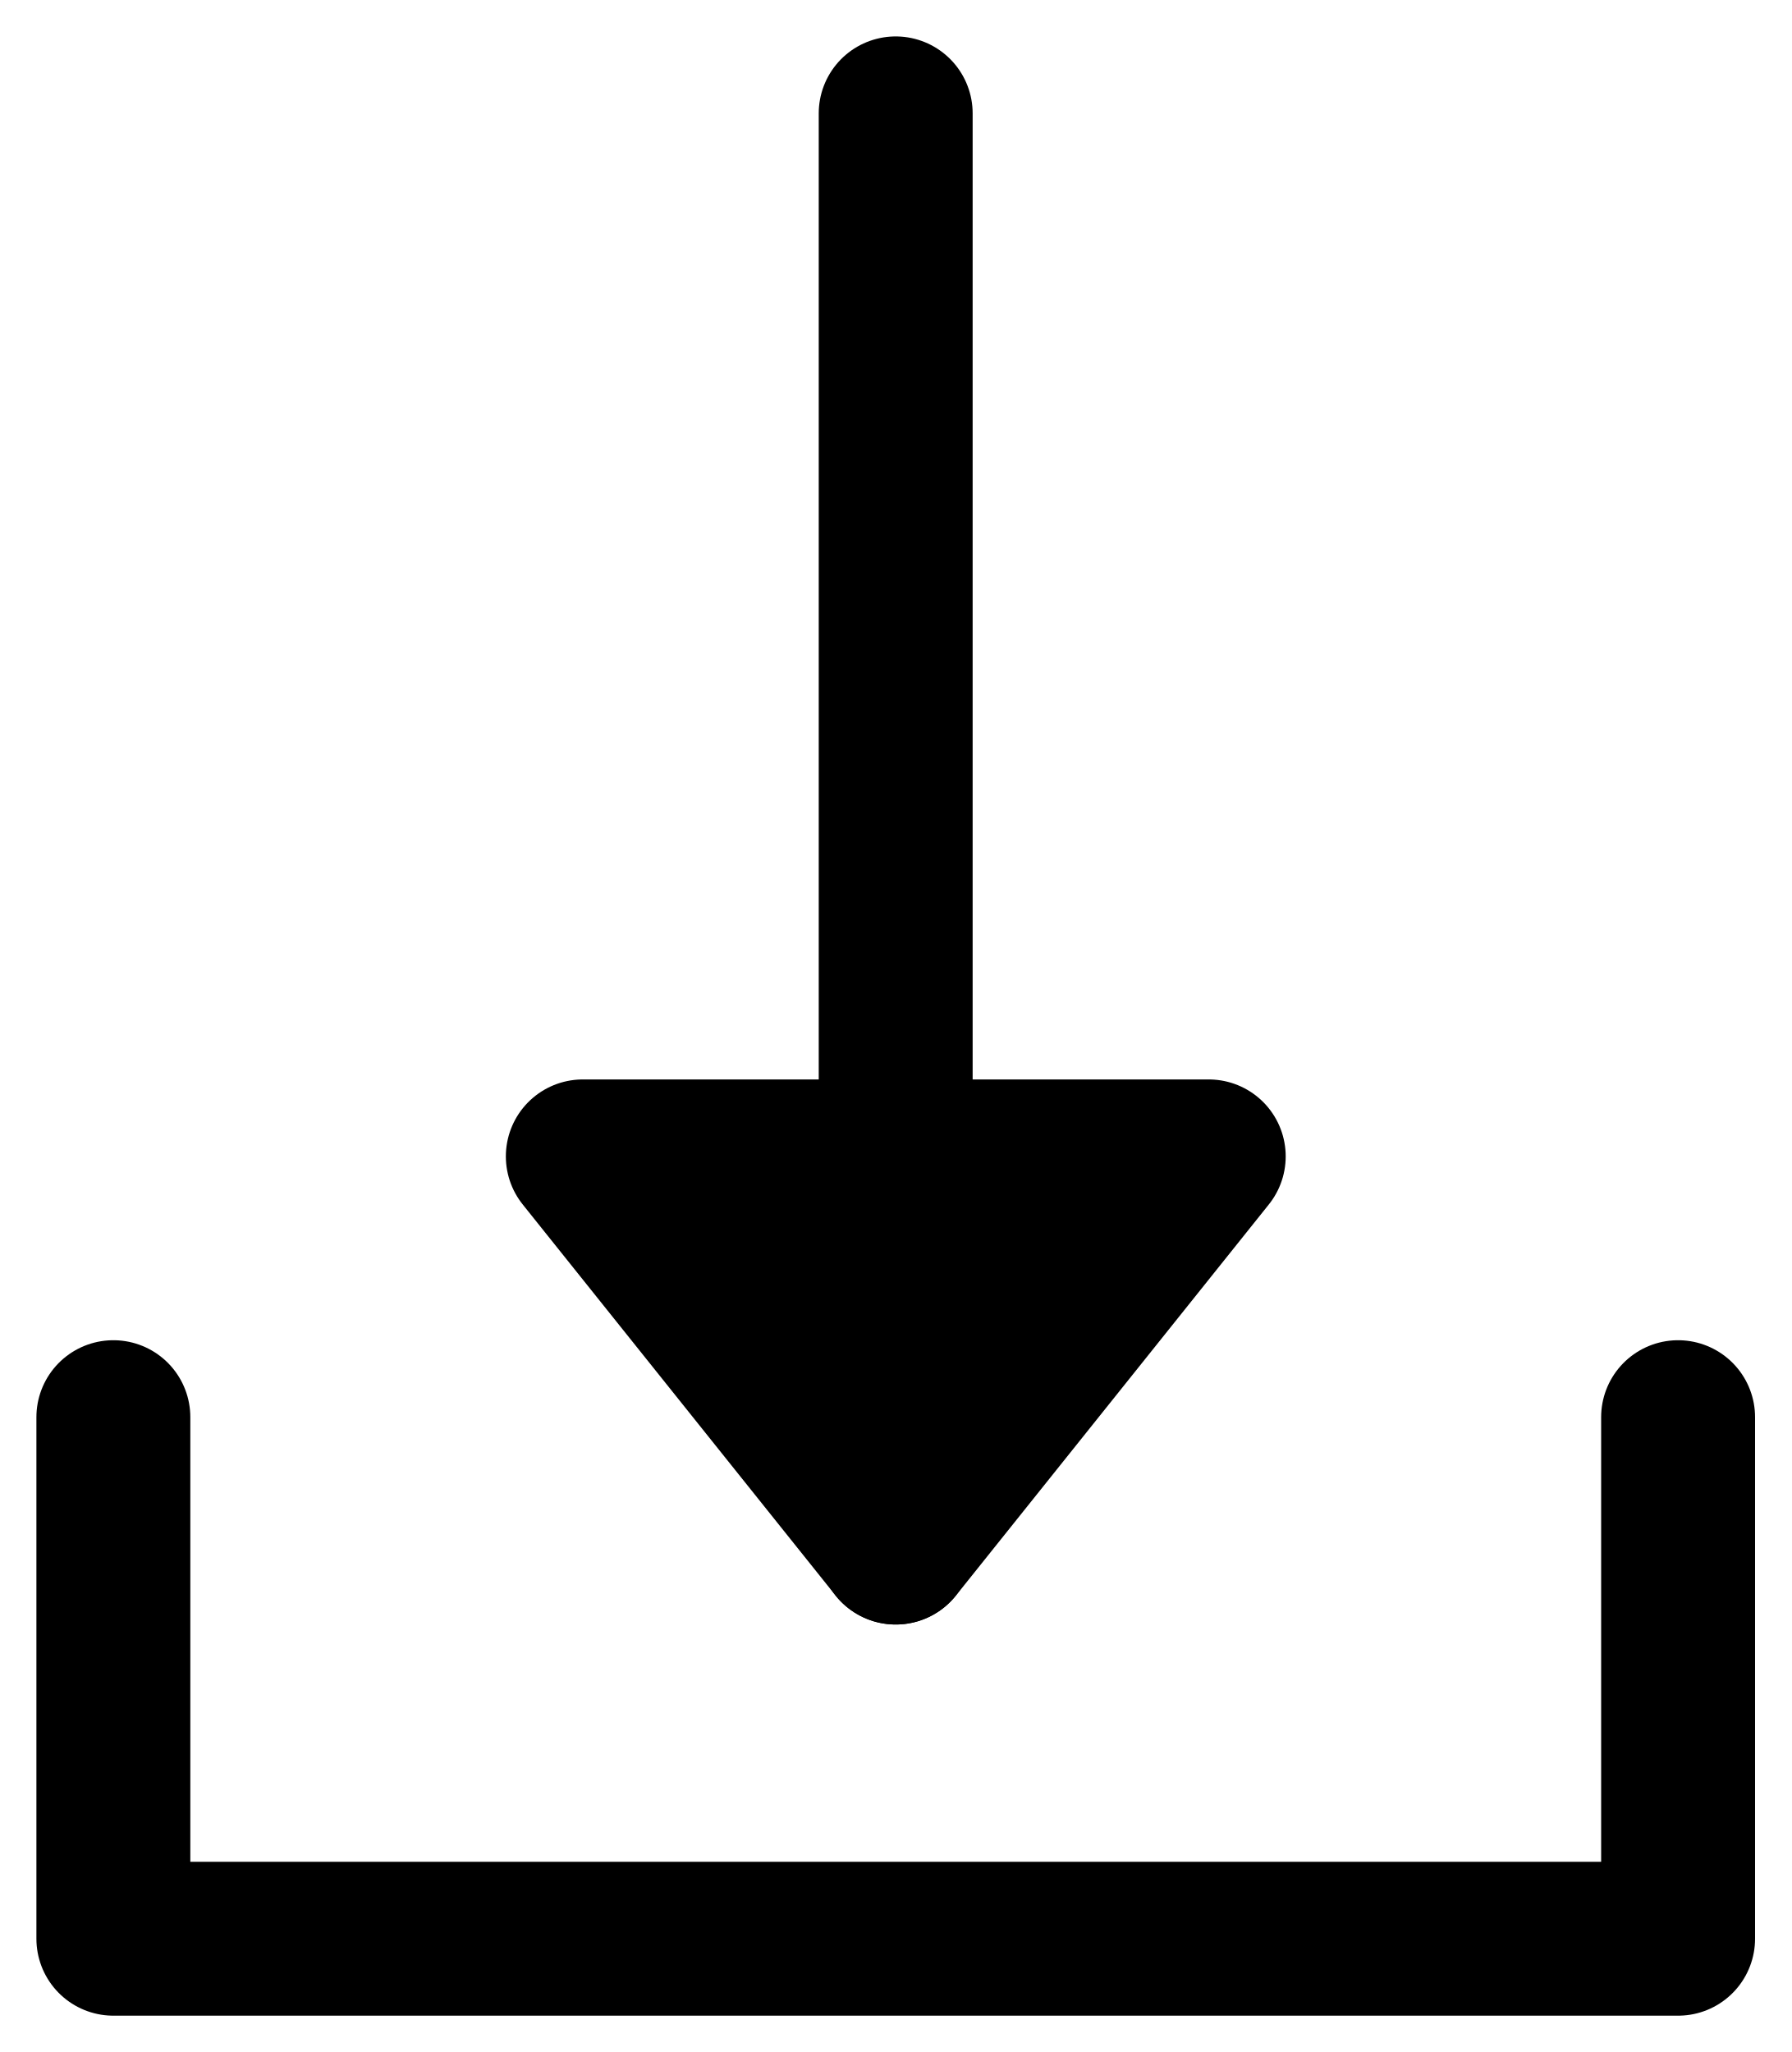
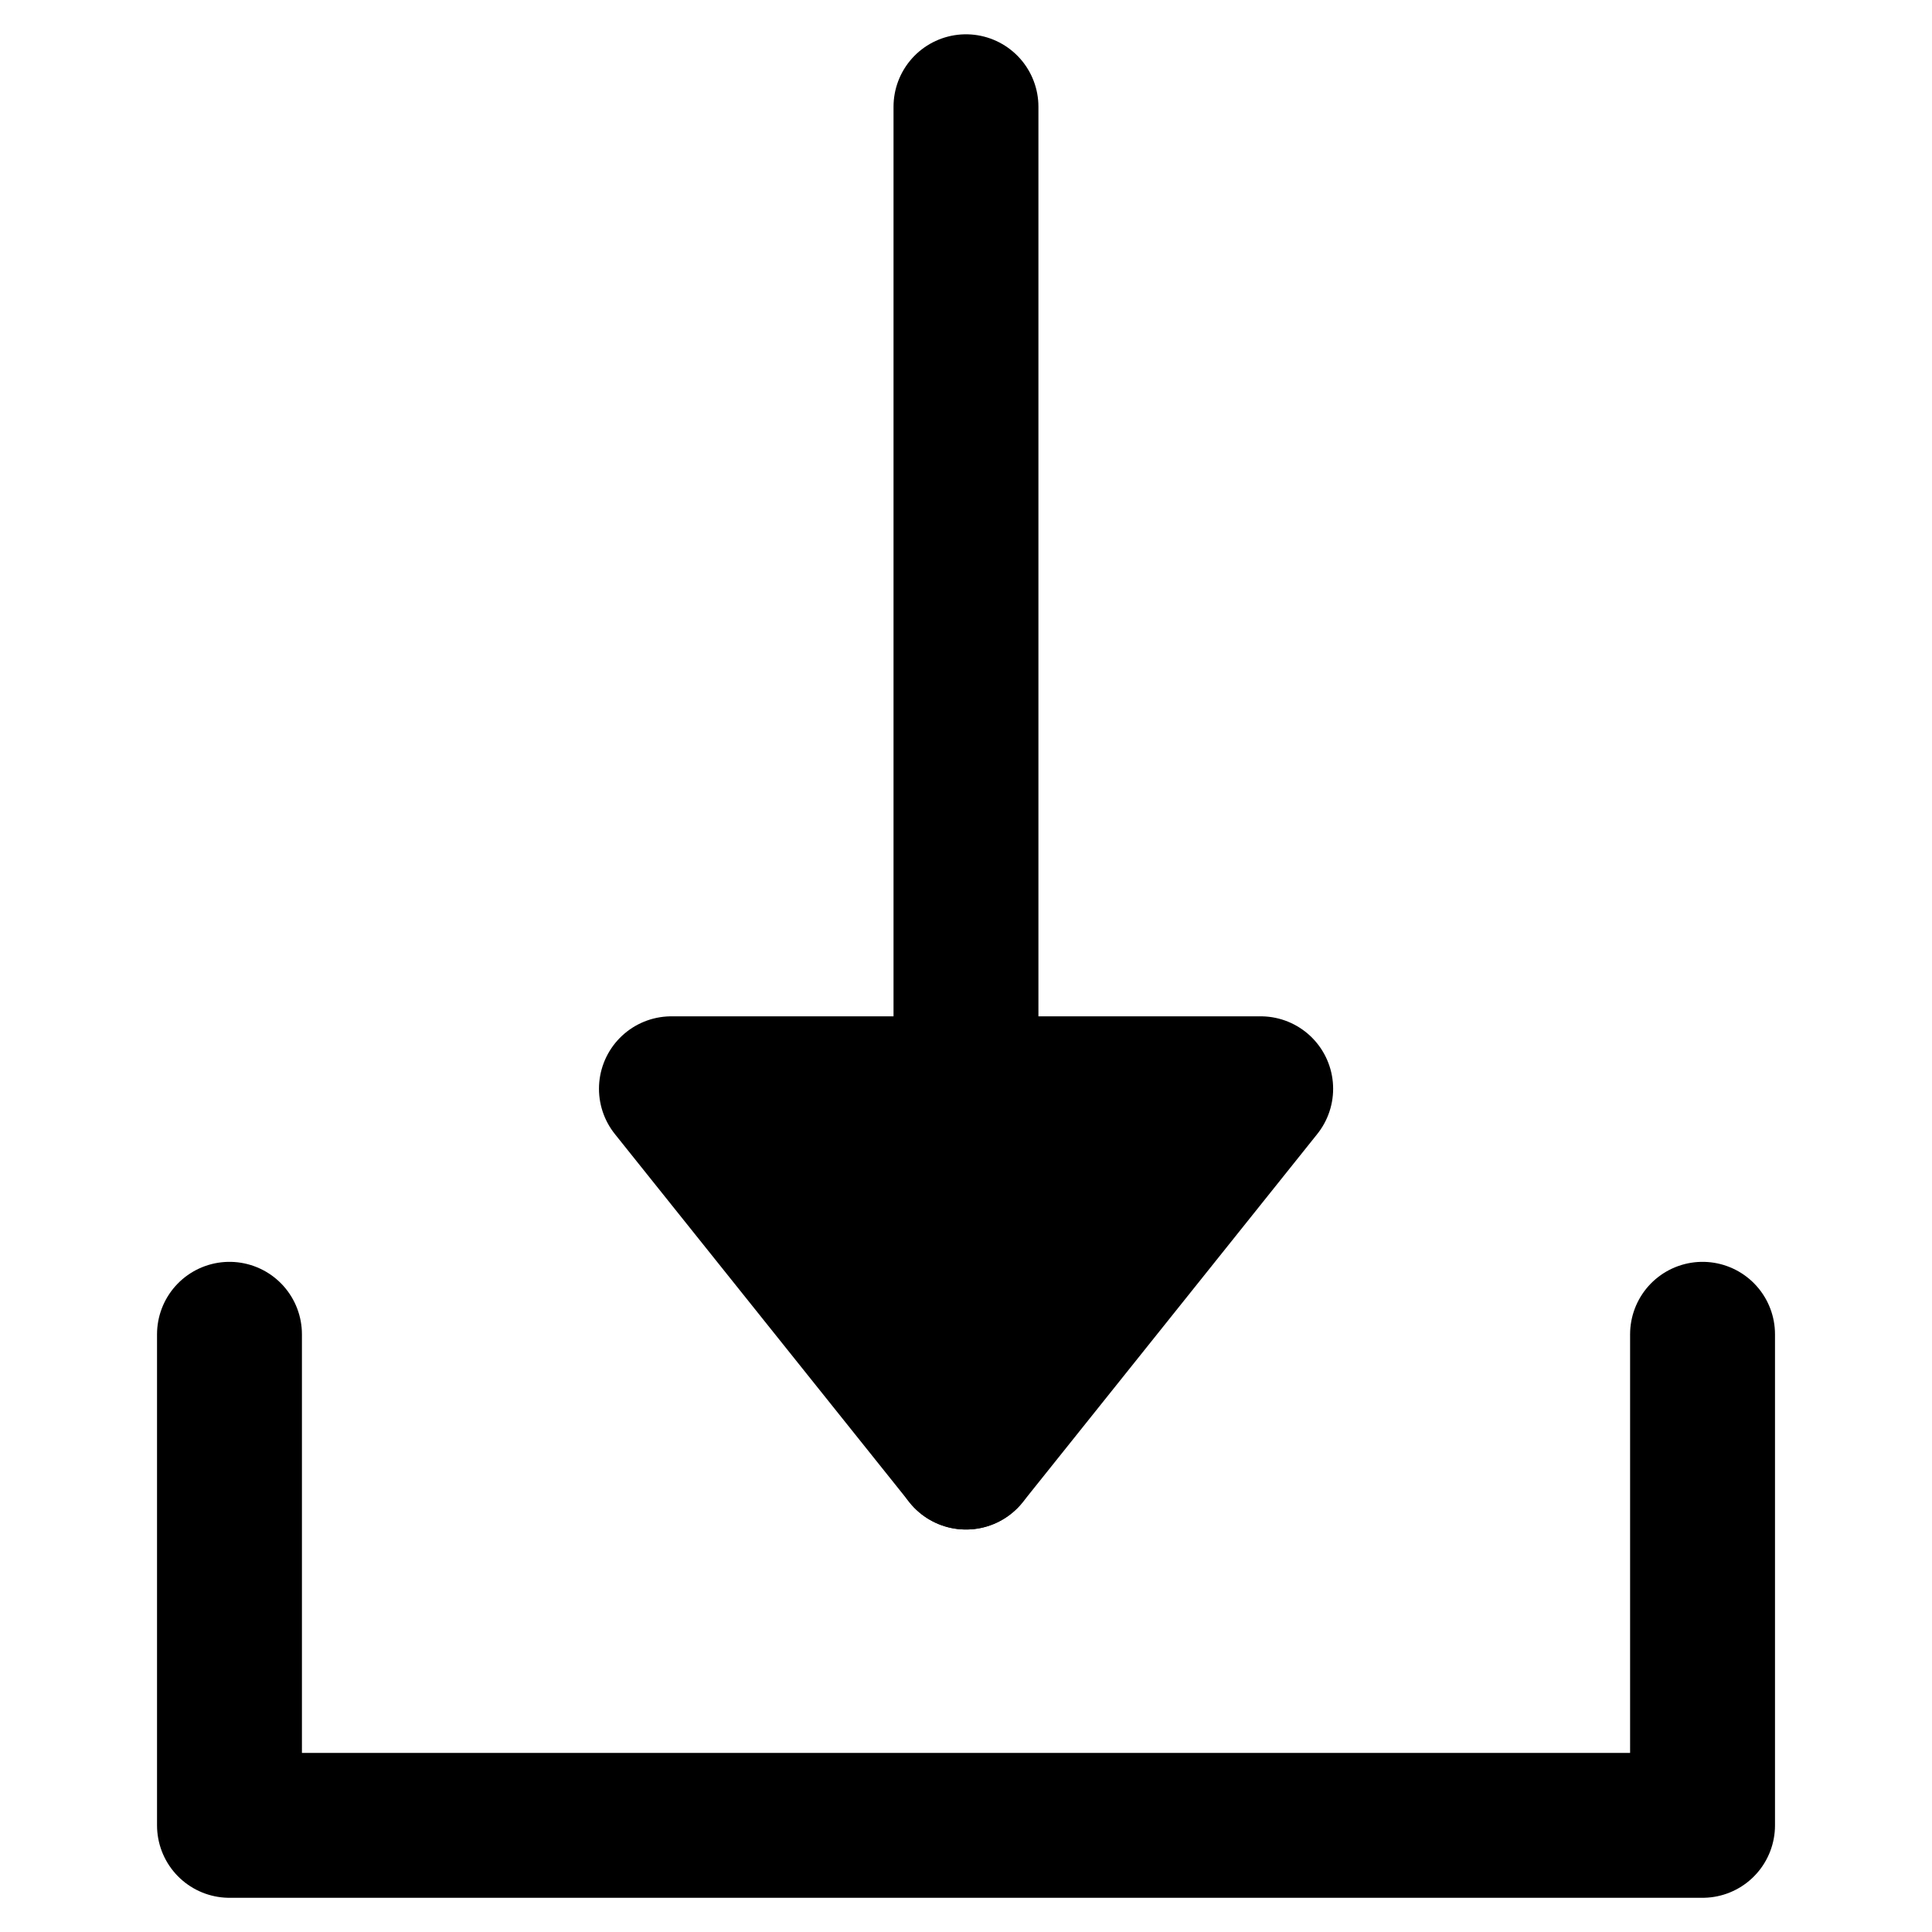
- <svg xmlns="http://www.w3.org/2000/svg" width="20.95mm" height="24mm" viewBox="0 0 20.95 24" version="1.1" id="svg8">
+ <svg xmlns="http://www.w3.org/2000/svg" id="svg8" version="1.1" viewBox="0 0 24 24" height="24mm" width="24mm">
  <defs id="defs2" />
-   <g id="layer1" transform="translate(-26.63125,-31.92292)">
-     <path style="opacity:1;fill:none;stroke:#000000;stroke-width:1.8;stroke-linecap:round;stroke-linejoin:round;stroke-miterlimit:4;stroke-dasharray:none" d="m 27.957,48.498 v 6.1 l 18.299,-10e-7 v -6.1" id="path835" />
-     <path style="opacity:1;fill:#000000;stroke:#000000;stroke-width:1.8;stroke-linecap:round;stroke-linejoin:round;stroke-miterlimit:4;stroke-dasharray:none" d="M 37.106,50.023 V 33.249" id="path837" />
-     <path style="opacity:1;fill:#000000;stroke:#000000;stroke-width:1.8;stroke-linecap:round;stroke-linejoin:round;stroke-miterlimit:4;stroke-dasharray:none" d="m 33.447,45.448 3.66,4.575 3.66,-4.575 z" id="path839" />
+   <g transform="translate(-26.63125,-31.92292)" id="layer1">
+     <g transform="translate(1.524916)" id="g840">
+       <path style="opacity:1;fill:none;stroke:#000000;stroke-width:1.8;stroke-linecap:round;stroke-linejoin:round;stroke-miterlimit:4;stroke-dasharray:none" d="m 27.957,48.498 v 6.1 l 18.299,-10e-7 v -6.1" id="path835" />
+       <path style="opacity:1;fill:#000000;stroke:#000000;stroke-width:1.8;stroke-linecap:round;stroke-linejoin:round;stroke-miterlimit:4;stroke-dasharray:none" d="M 37.106,50.023 V 33.249" id="path837" />
+       <path style="opacity:1;fill:#000000;stroke:#000000;stroke-width:1.8;stroke-linecap:round;stroke-linejoin:round;stroke-miterlimit:4;stroke-dasharray:none" d="m 33.447,45.448 3.66,4.575 3.66,-4.575 z" id="path839" />
+     </g>
  </g>
</svg>
